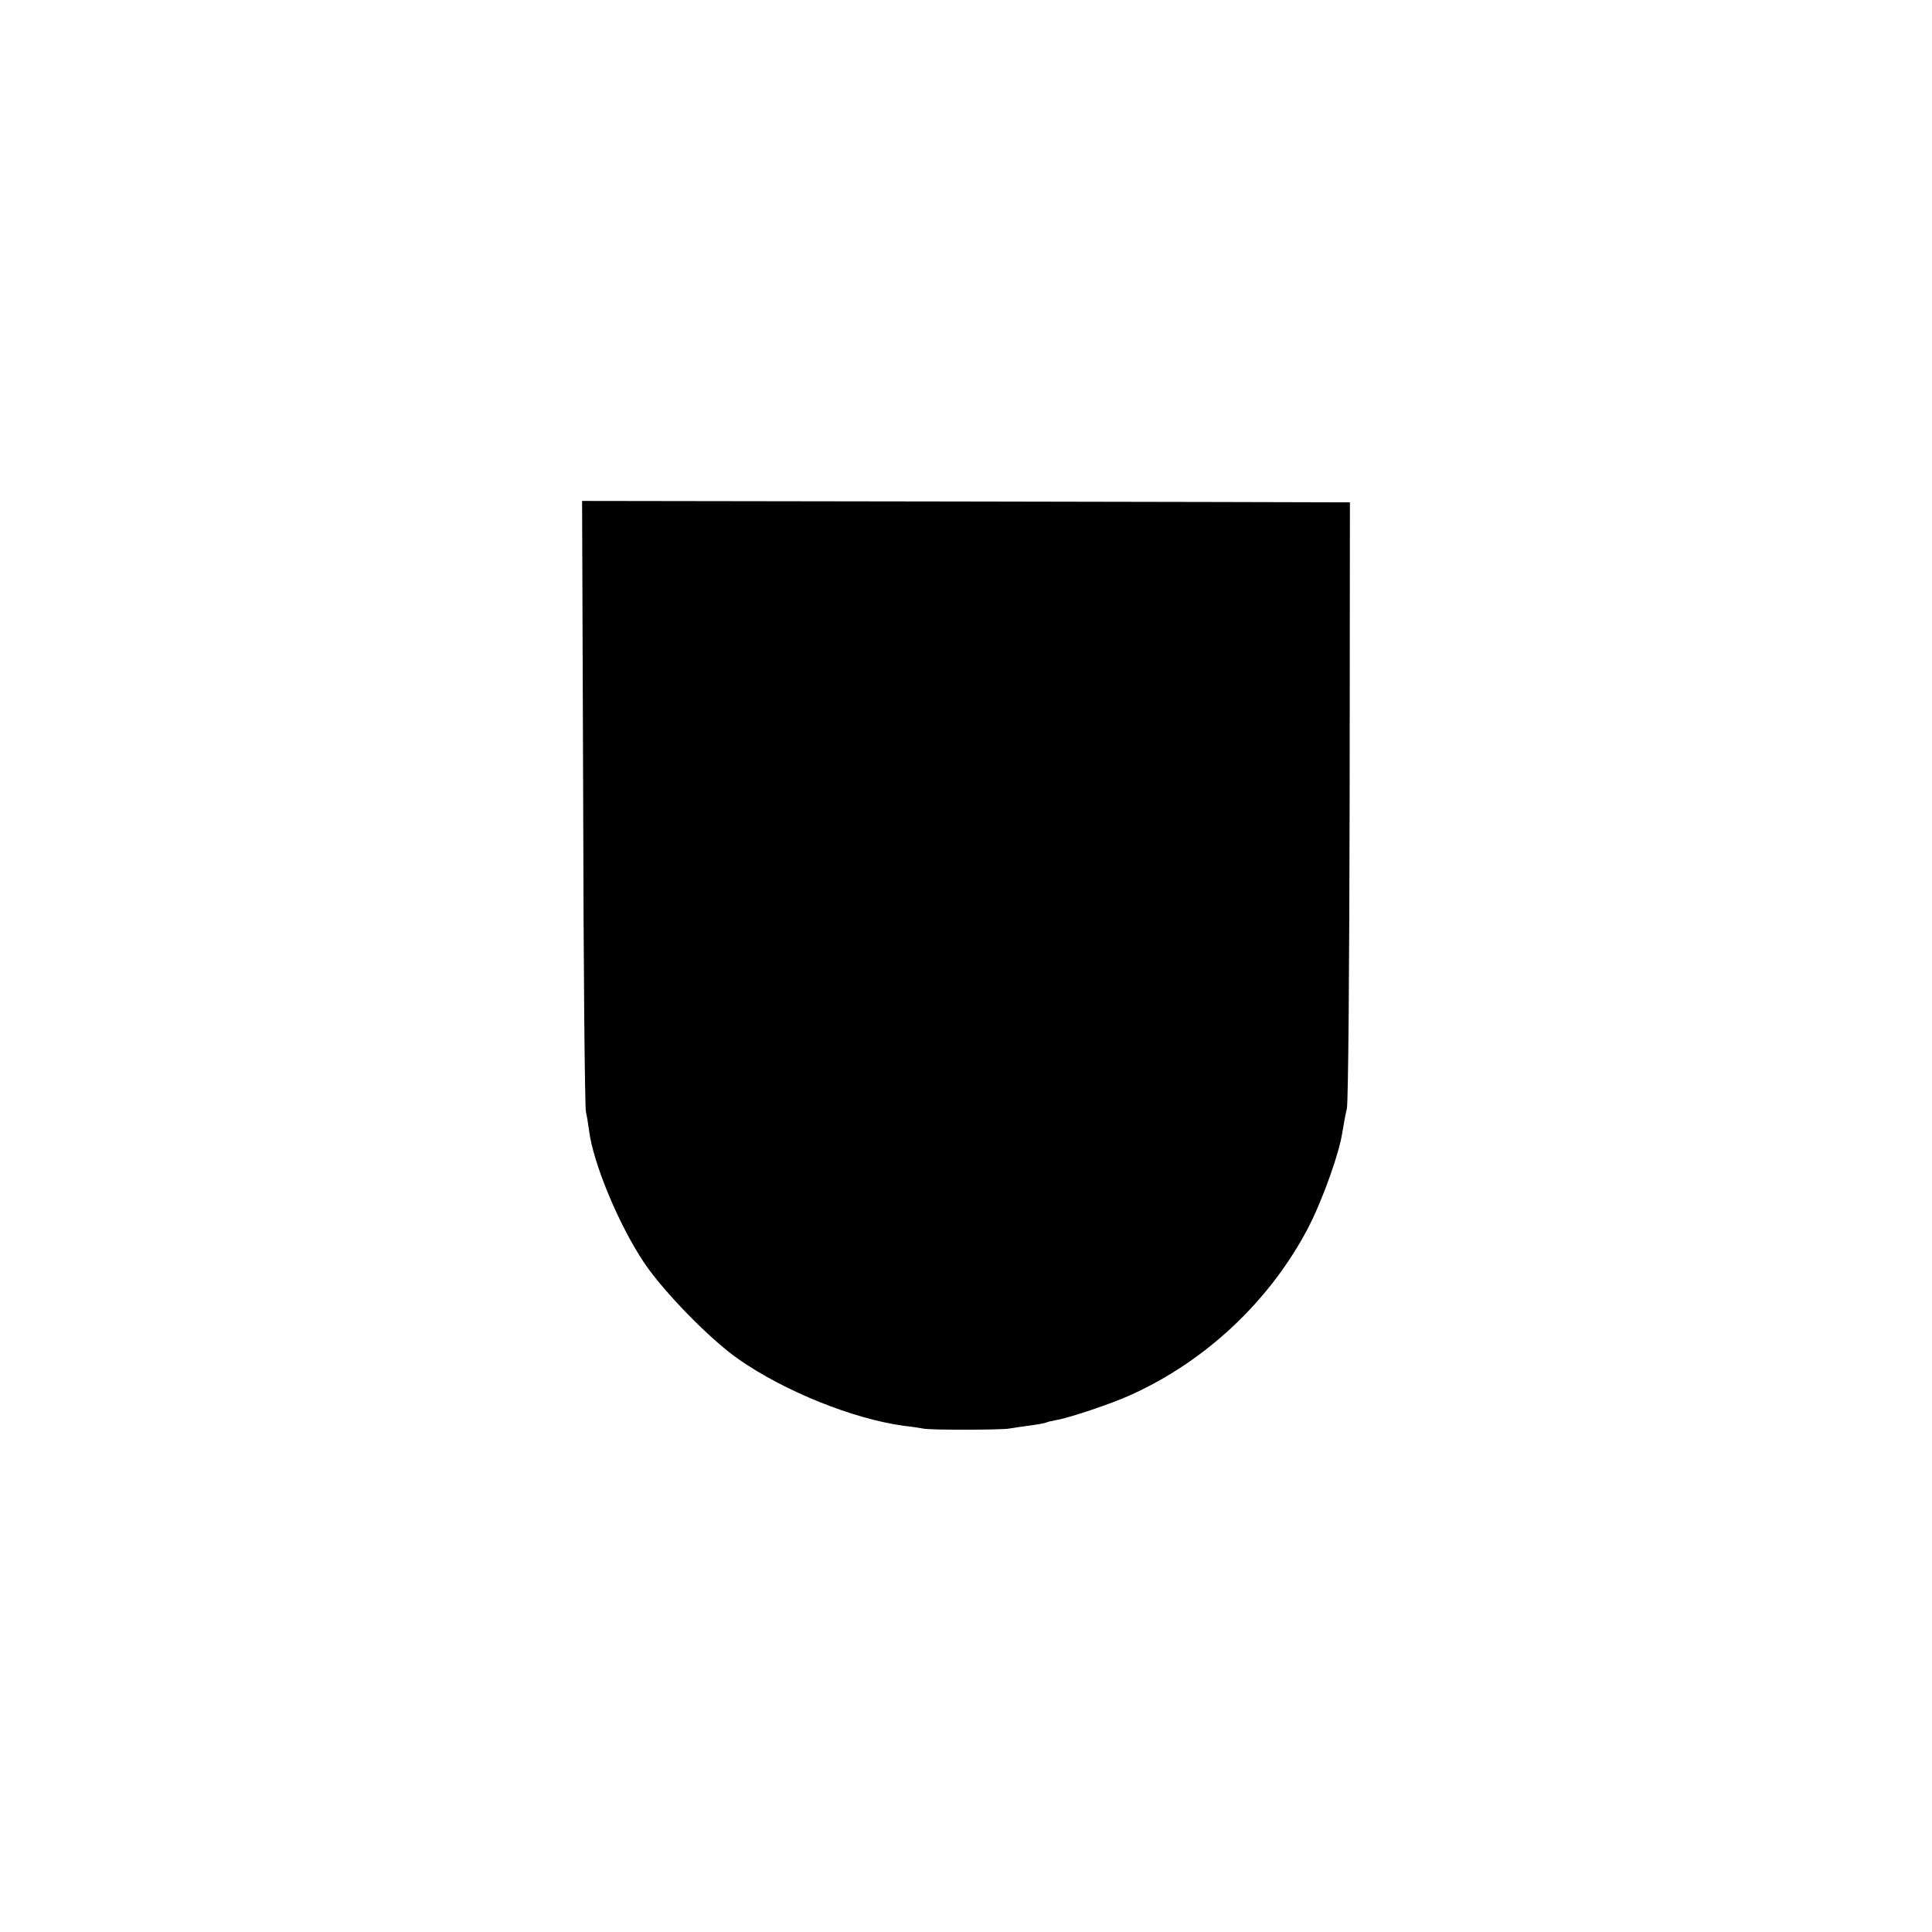
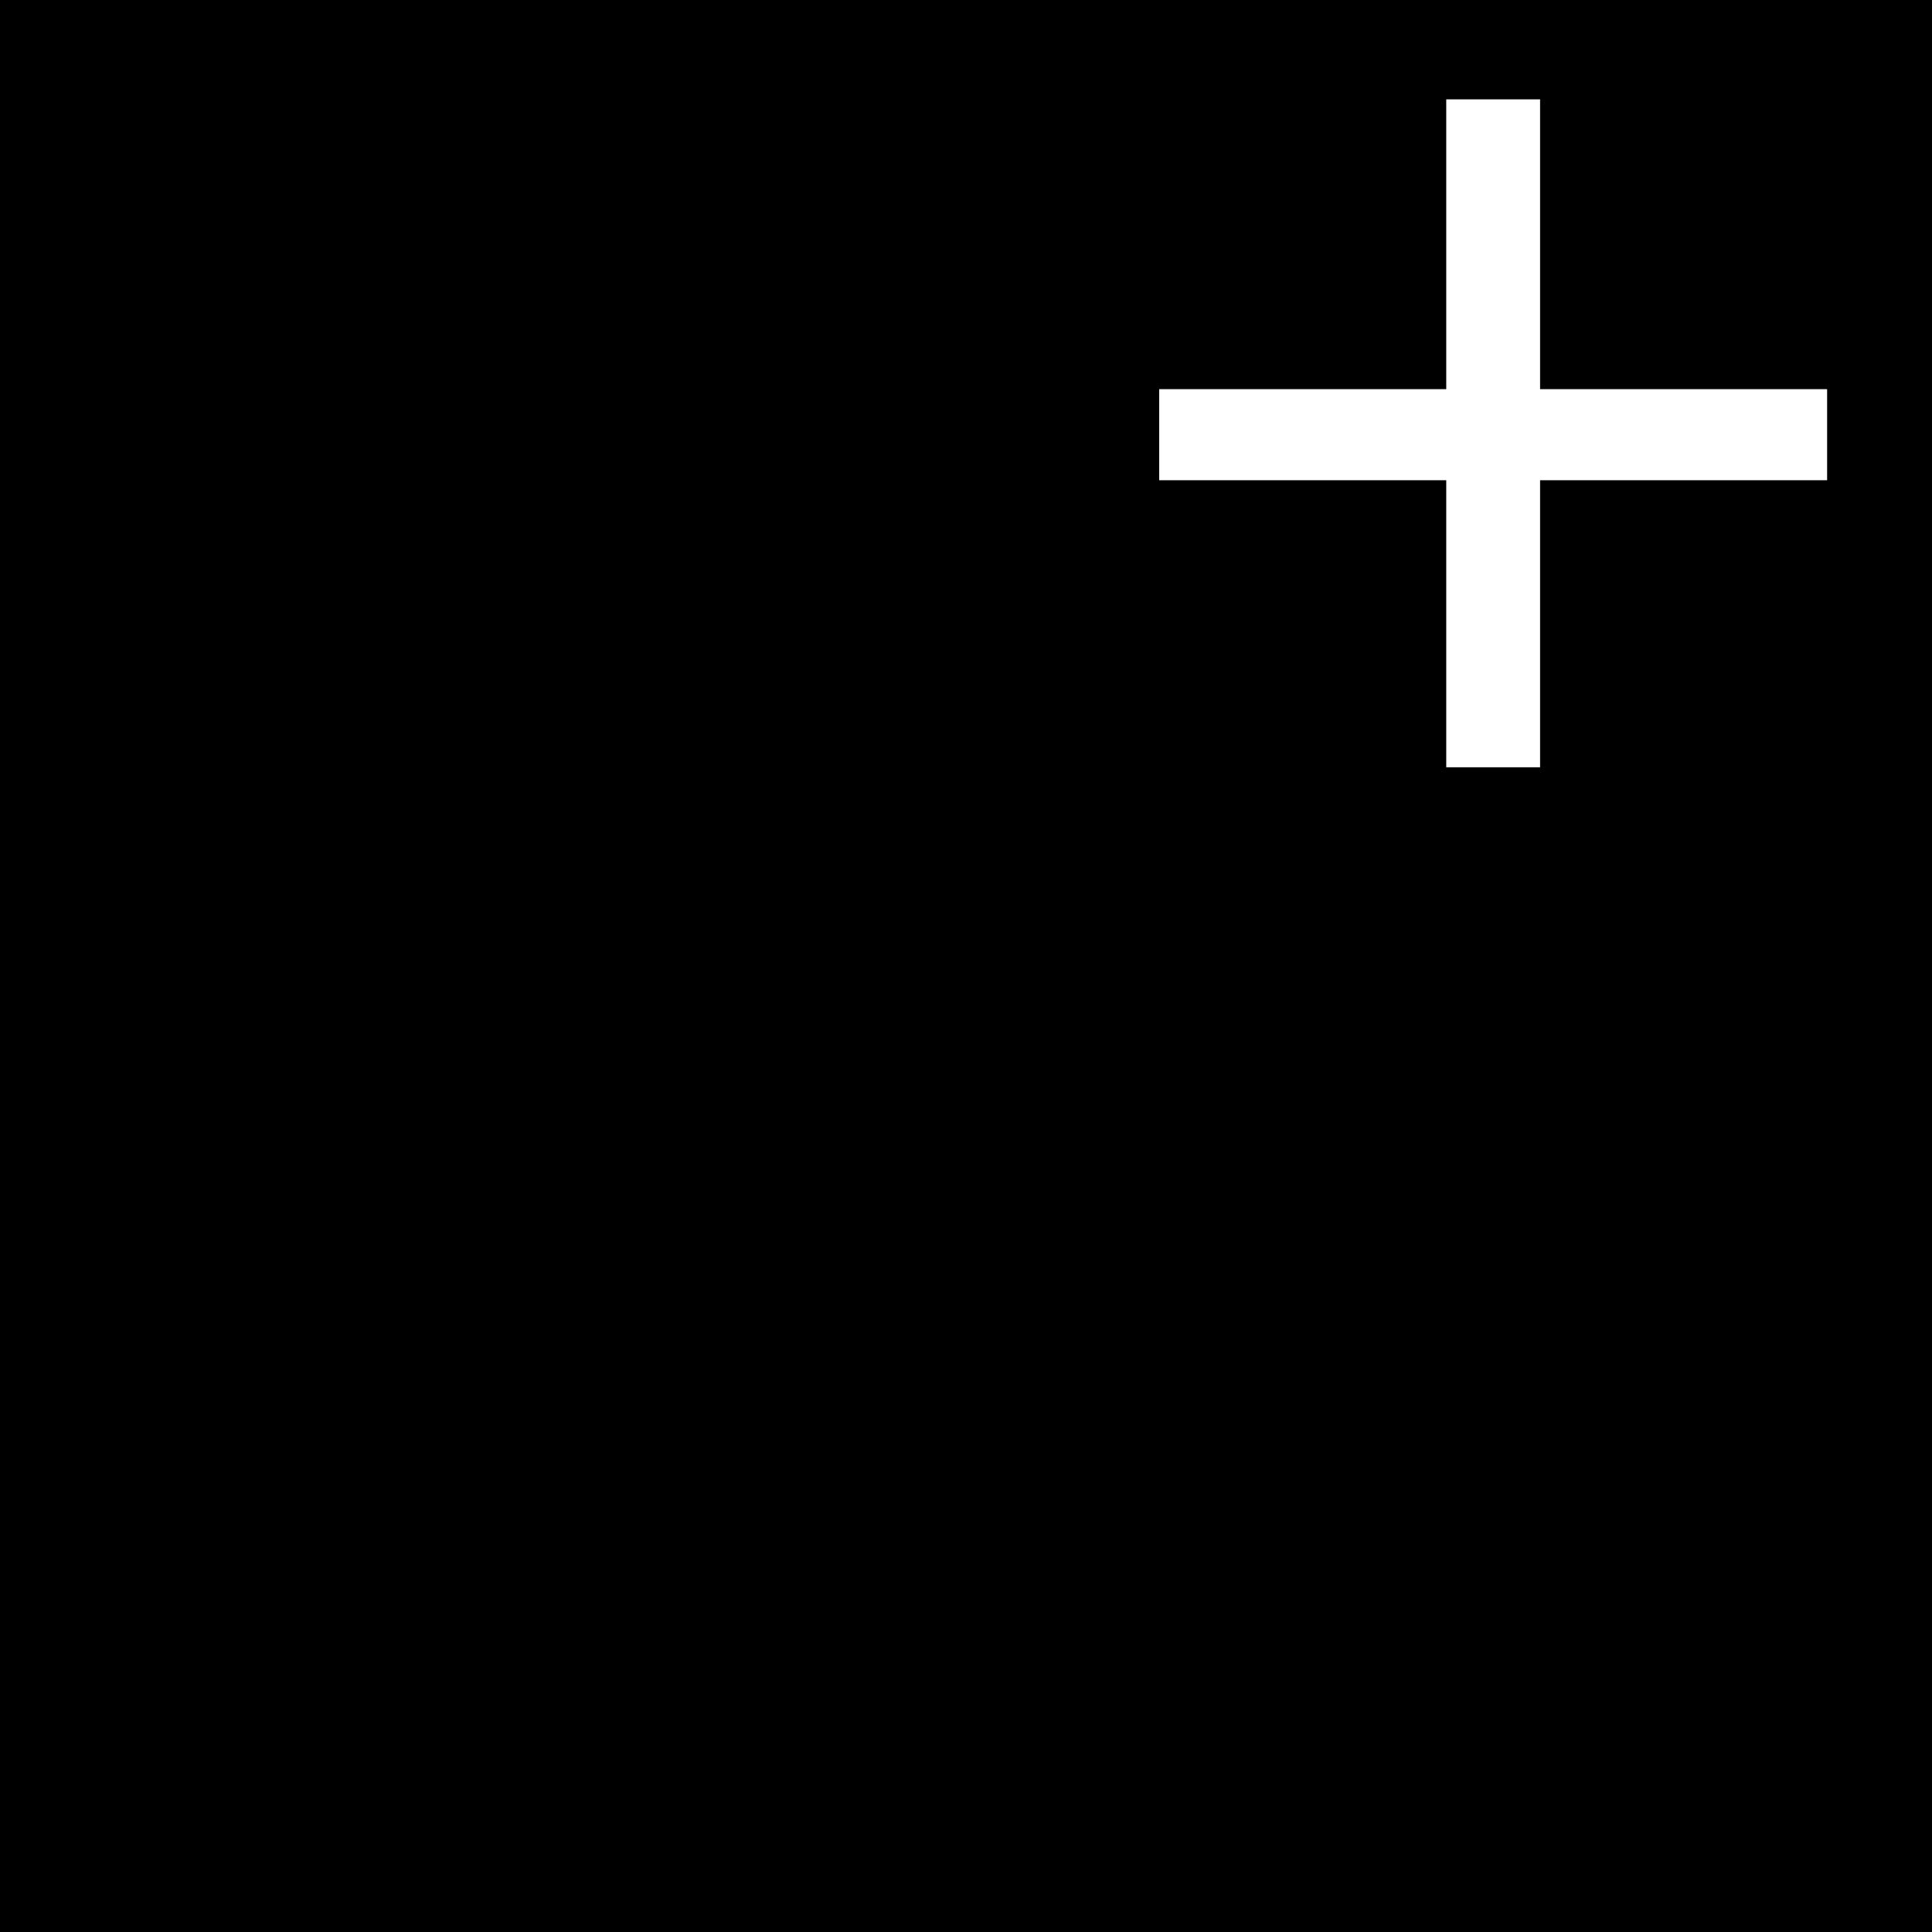
<svg xmlns="http://www.w3.org/2000/svg" version="1.0" width="700pt" height="700pt" viewBox="0 0 700 700" preserveAspectRatio="xMidYMid meet">
  <g transform="translate(0,700) scale(0.1,-0.1)" fill="#000000" stroke="none">
-     <path d="M2113 4090 c1 -602 6 -1106 10 -1119 3 -12 8 -42 11 -65 14 -118 107 -342 199 -480 71 -106 240 -279 342 -350 167 -117 416 -217 600 -242 28 -3 59 -8 70 -10 26 -6 284 -5 311 0 12 2 45 7 75 11 30 4 57 9 60 11 3 2 20 6 37 9 47 8 199 59 267 90 274 123 506 342 644 605 53 102 114 273 125 350 4 25 11 63 16 84 5 23 9 505 10 1118 l1 1078 -38 0 c-21 0 -647 2 -1391 3 l-1353 2 4 -1095z" />
+     <path d="M0 3500 l0 -3500 3500 0 3500 0 0 3500 0 3500 -3500 0 -3500 0 0 -3500z m5580 2615 l0 -525 520 0 520 0 0 -165 0 -165 -520 0 -520 0 0 -520 0 -520 -170 0 -170 0 0 520 0 520 -520 0 -520 0 0 165 0 165 520 0 520 0 0 525 0 525 170 0 170 0 0 -525z" />
  </g>
</svg>
